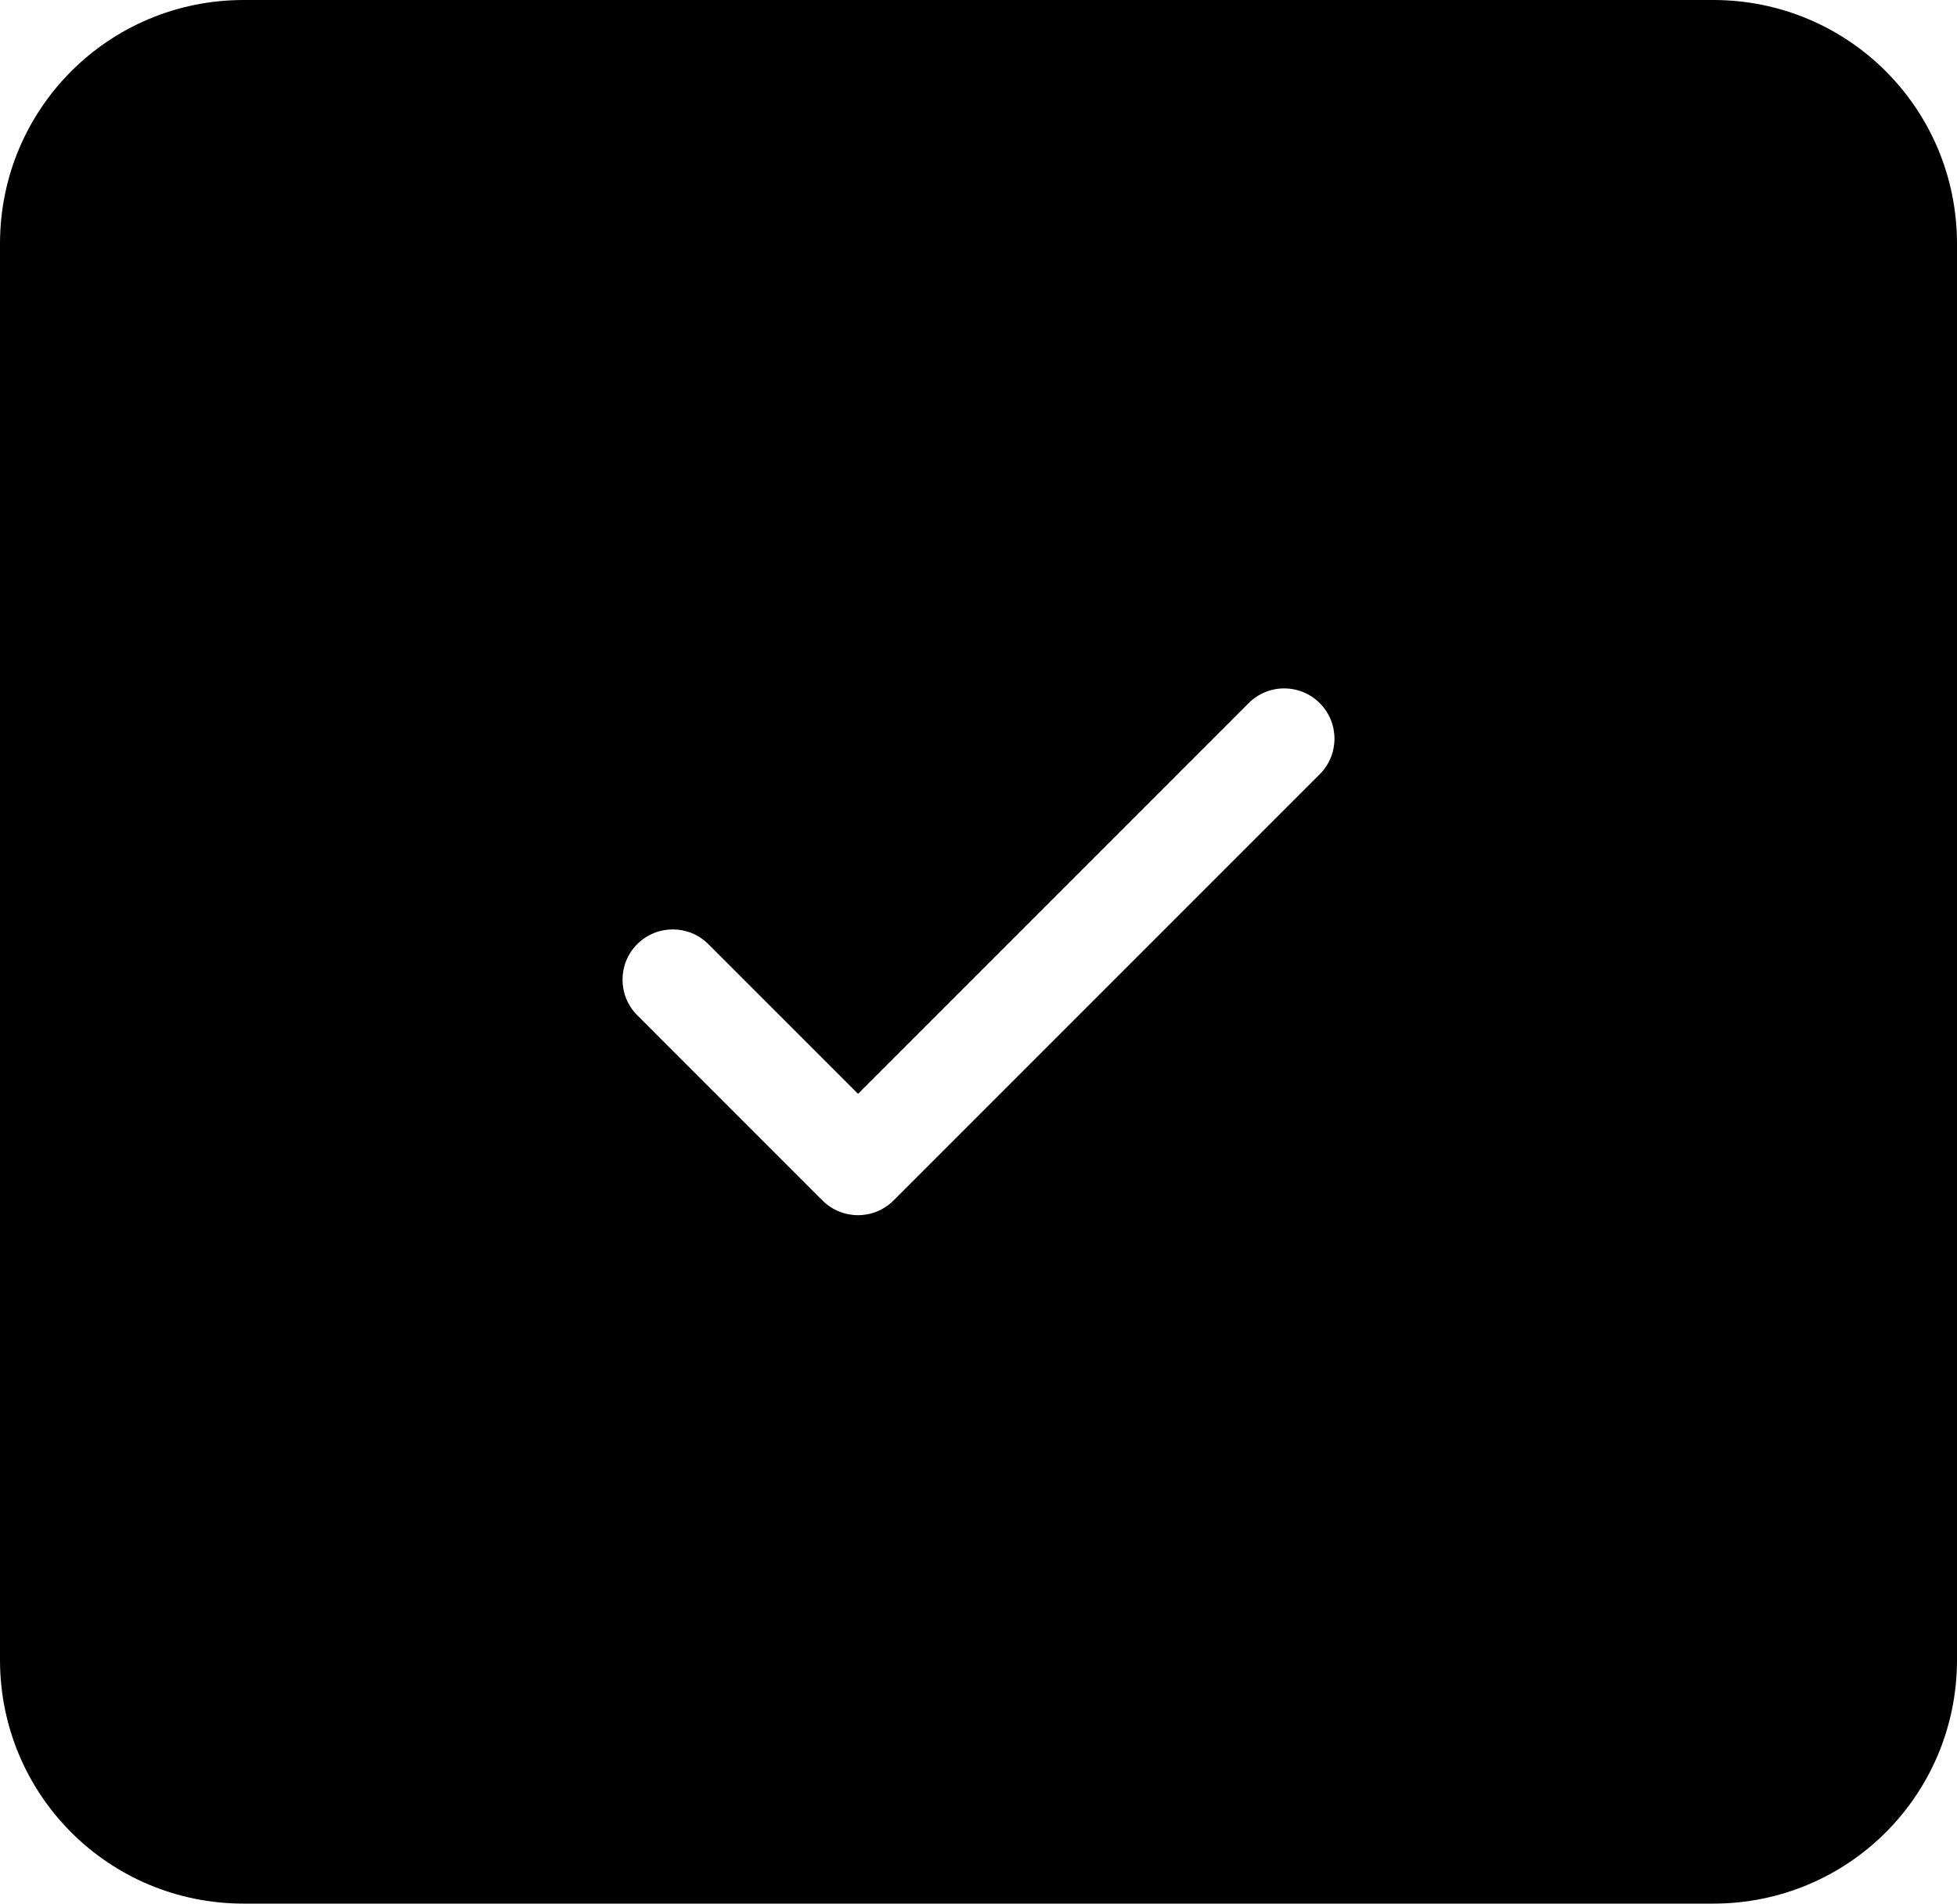
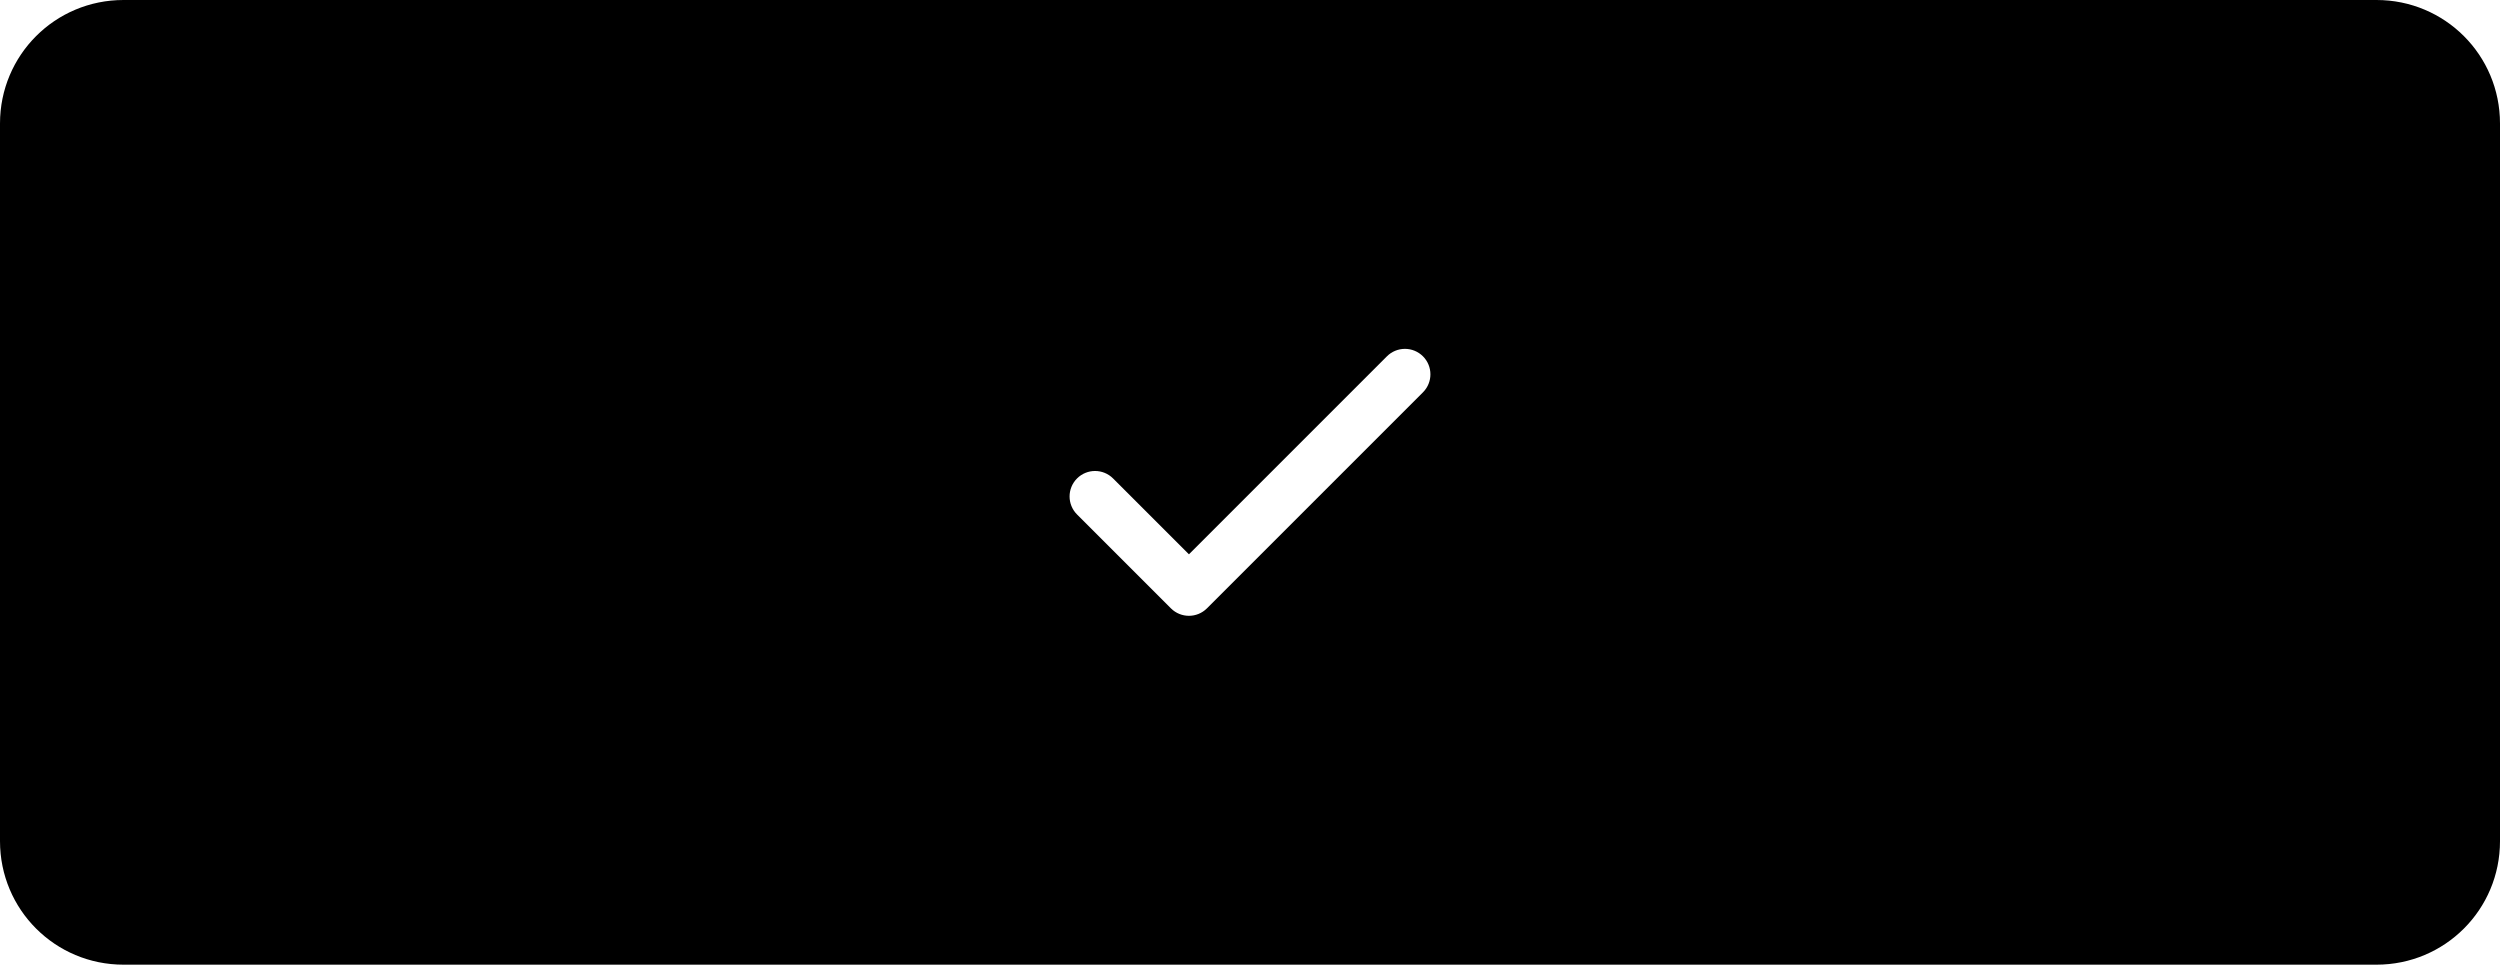
- <svg xmlns="http://www.w3.org/2000/svg" viewBox="0 0 146 142">
-   <path display="inline" stroke-width="7.586" stroke-linecap="round" stroke-linejoin="round" stroke-miterlimit="3.8" d="M 18.184,0 C 8.11,0 0,8.11 0,18.184 V 123.816 C 0,133.89 8.11,142 18.184,142 H 127.816 C 137.89,142 146,133.89 146,123.816 V 18.184 C 146,8.11 137.89,0 127.816,0 Z m 77.623,51.352 c 0.995,-3.68e-4 1.949,0.394 2.652,1.098 1.464,1.464 1.464,3.838 0,5.303 L 66.662,89.549 c -1.464,1.464 -3.838,1.464 -5.303,0 L 47.541,75.73 c -1.464,-1.464 -1.464,-3.838 0,-5.303 1.464,-1.464 3.838,-1.464 5.303,0 L 64.012,81.594 93.156,52.449 c 0.703,-0.703 1.656,-1.098 2.65,-1.098 z" />
+ <svg xmlns="http://www.w3.org/2000/svg" viewBox="0 0 368 142">
+   <path display="inline" stroke-width="7.586" stroke-linecap="round" stroke-linejoin="round" stroke-miterlimit="3.8" d="M 18.184 0 C 8.11 0 0 8.11 0 18.184 V 123.816 C 0 133.89 8.11 142 18.184 142 H 349.816 C 359.89 142 368 133.89 368 123.816 V 18.184 C 368 8.11 359.89 0 349.816 0 Z M 206.807 51.352 C 207.801 51.351 208.755 51.746 209.459 52.449 C 210.923 53.914 210.923 56.288 209.459 57.752 L 177.662 89.549 C 176.198 91.013 173.824 91.013 172.359 89.549 L 158.541 75.73 C 157.077 74.266 157.077 71.892 158.541 70.428 C 160.005 68.964 162.379 68.964 163.844 70.428 L 175.012 81.594 L 204.156 52.449 C 204.859 51.747 205.813 51.352 206.807 51.352 Z" />
</svg>
